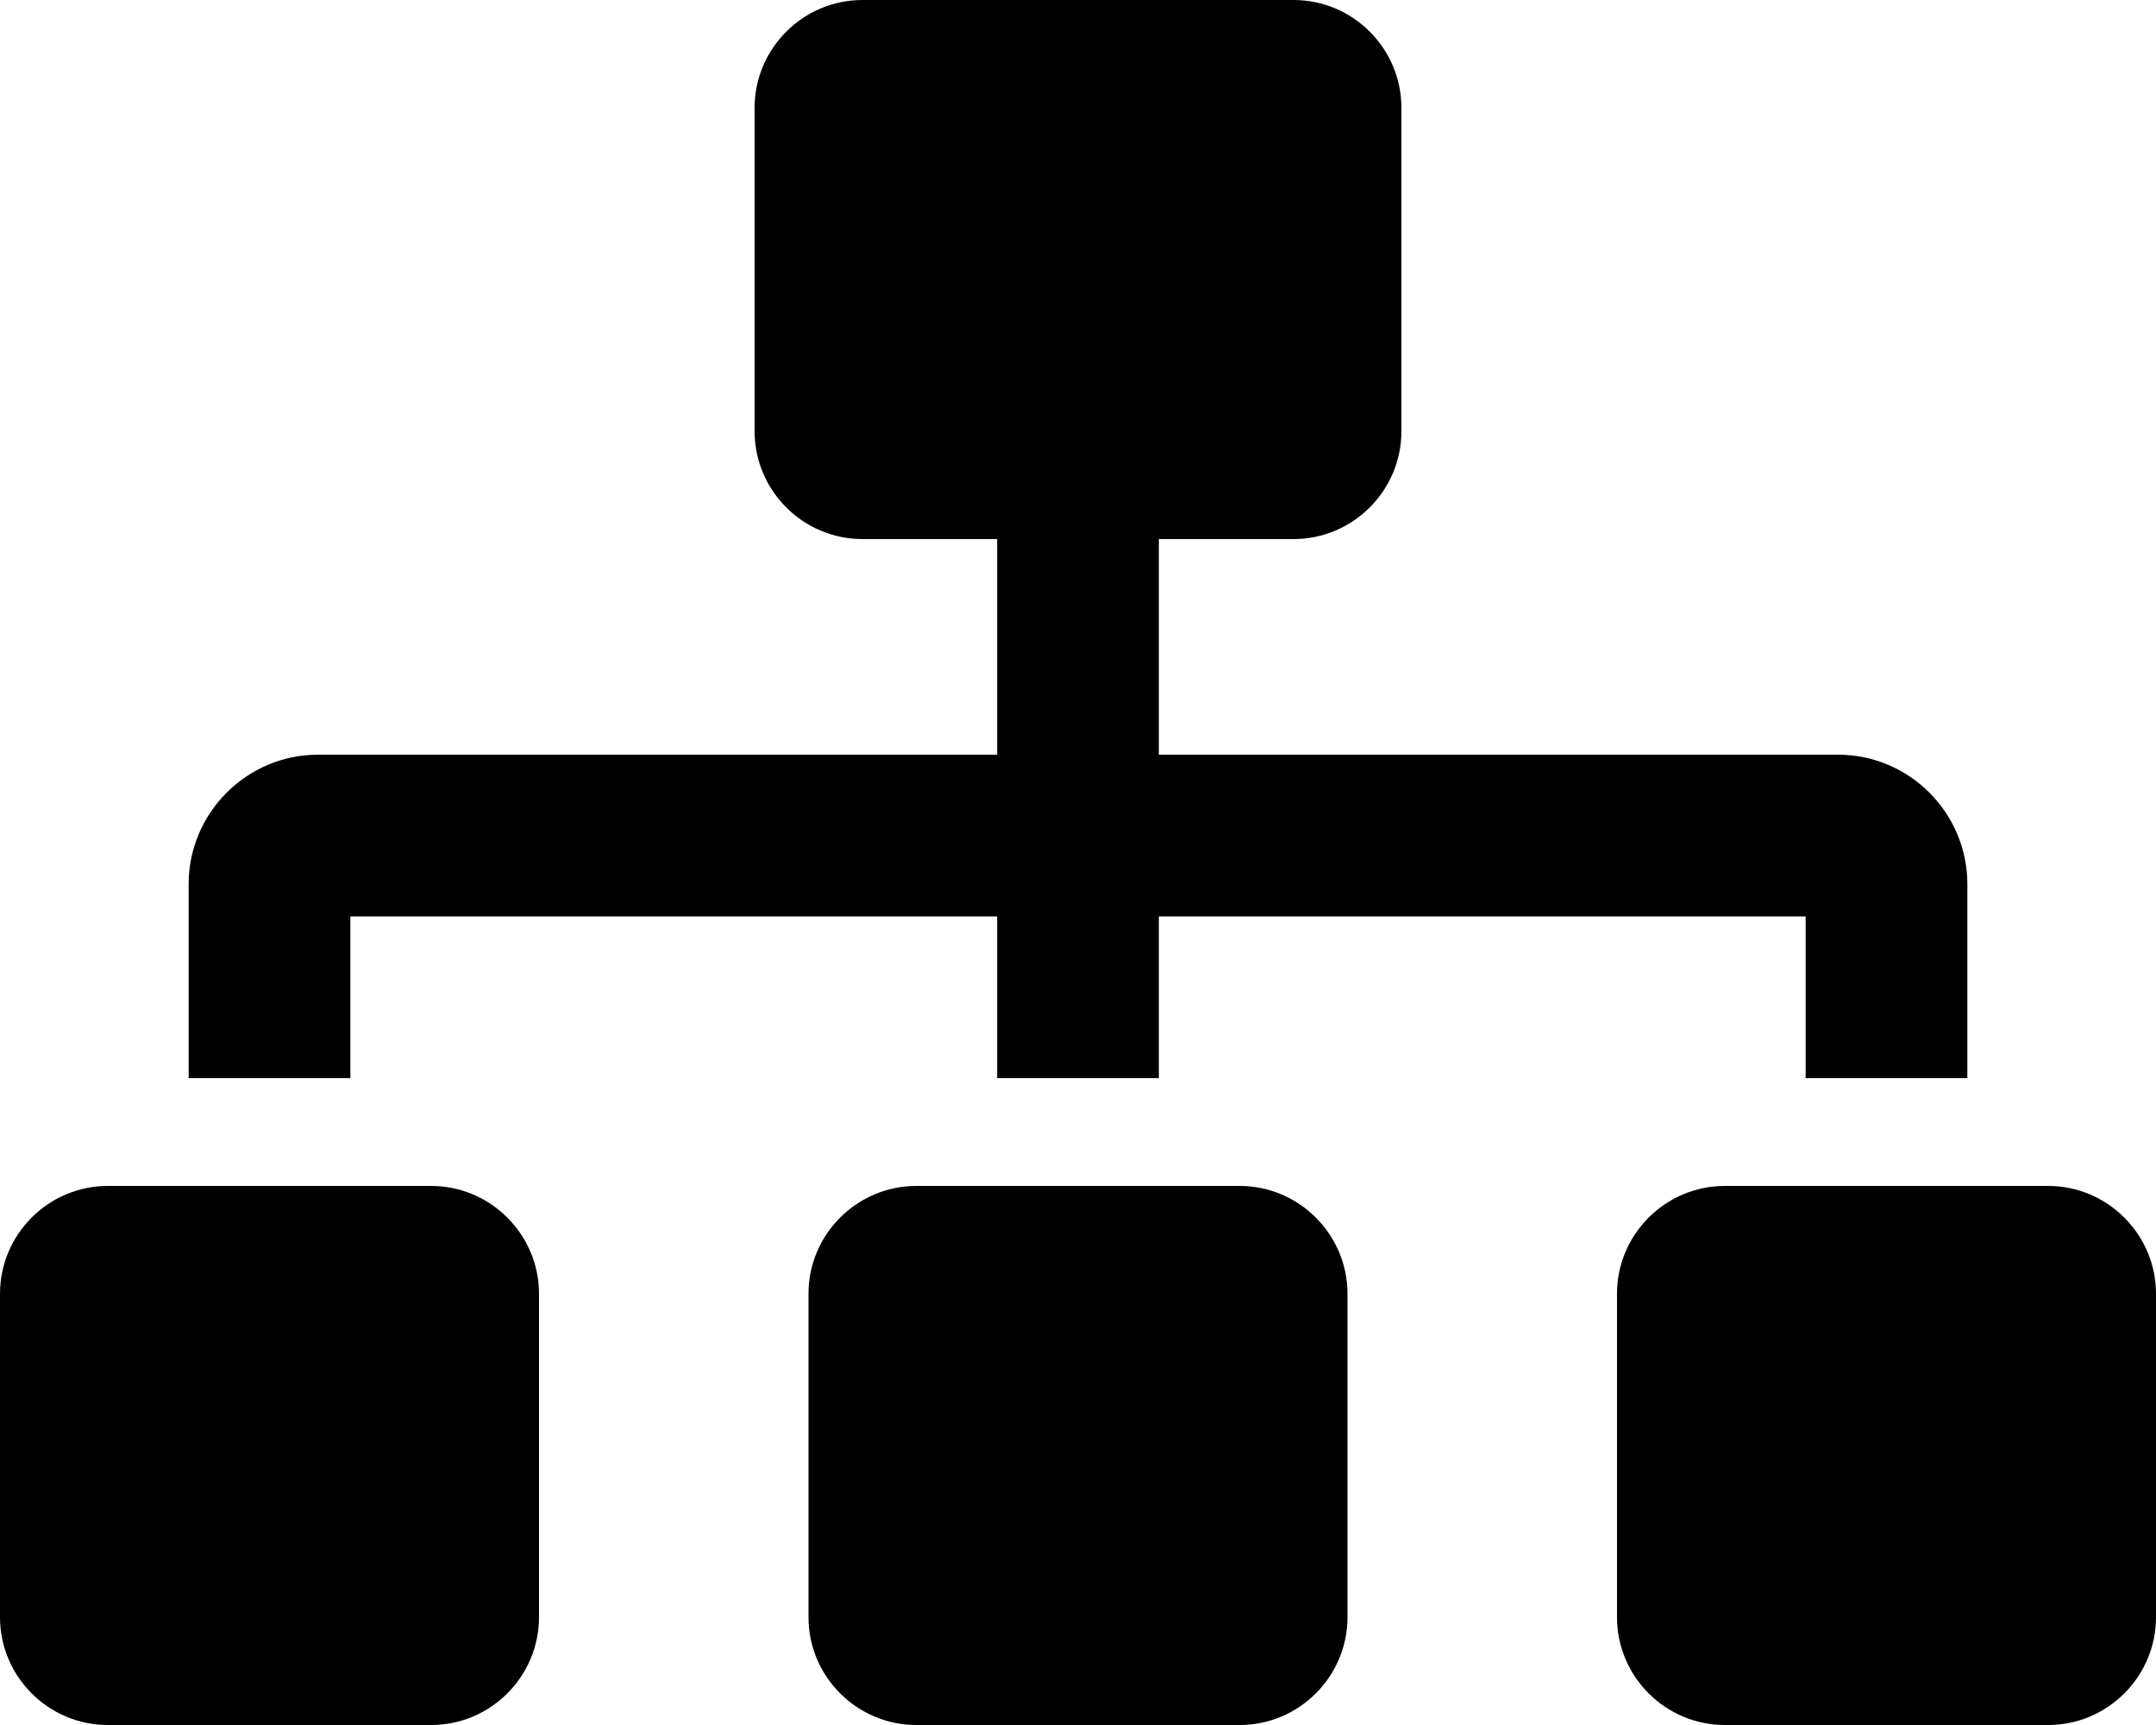
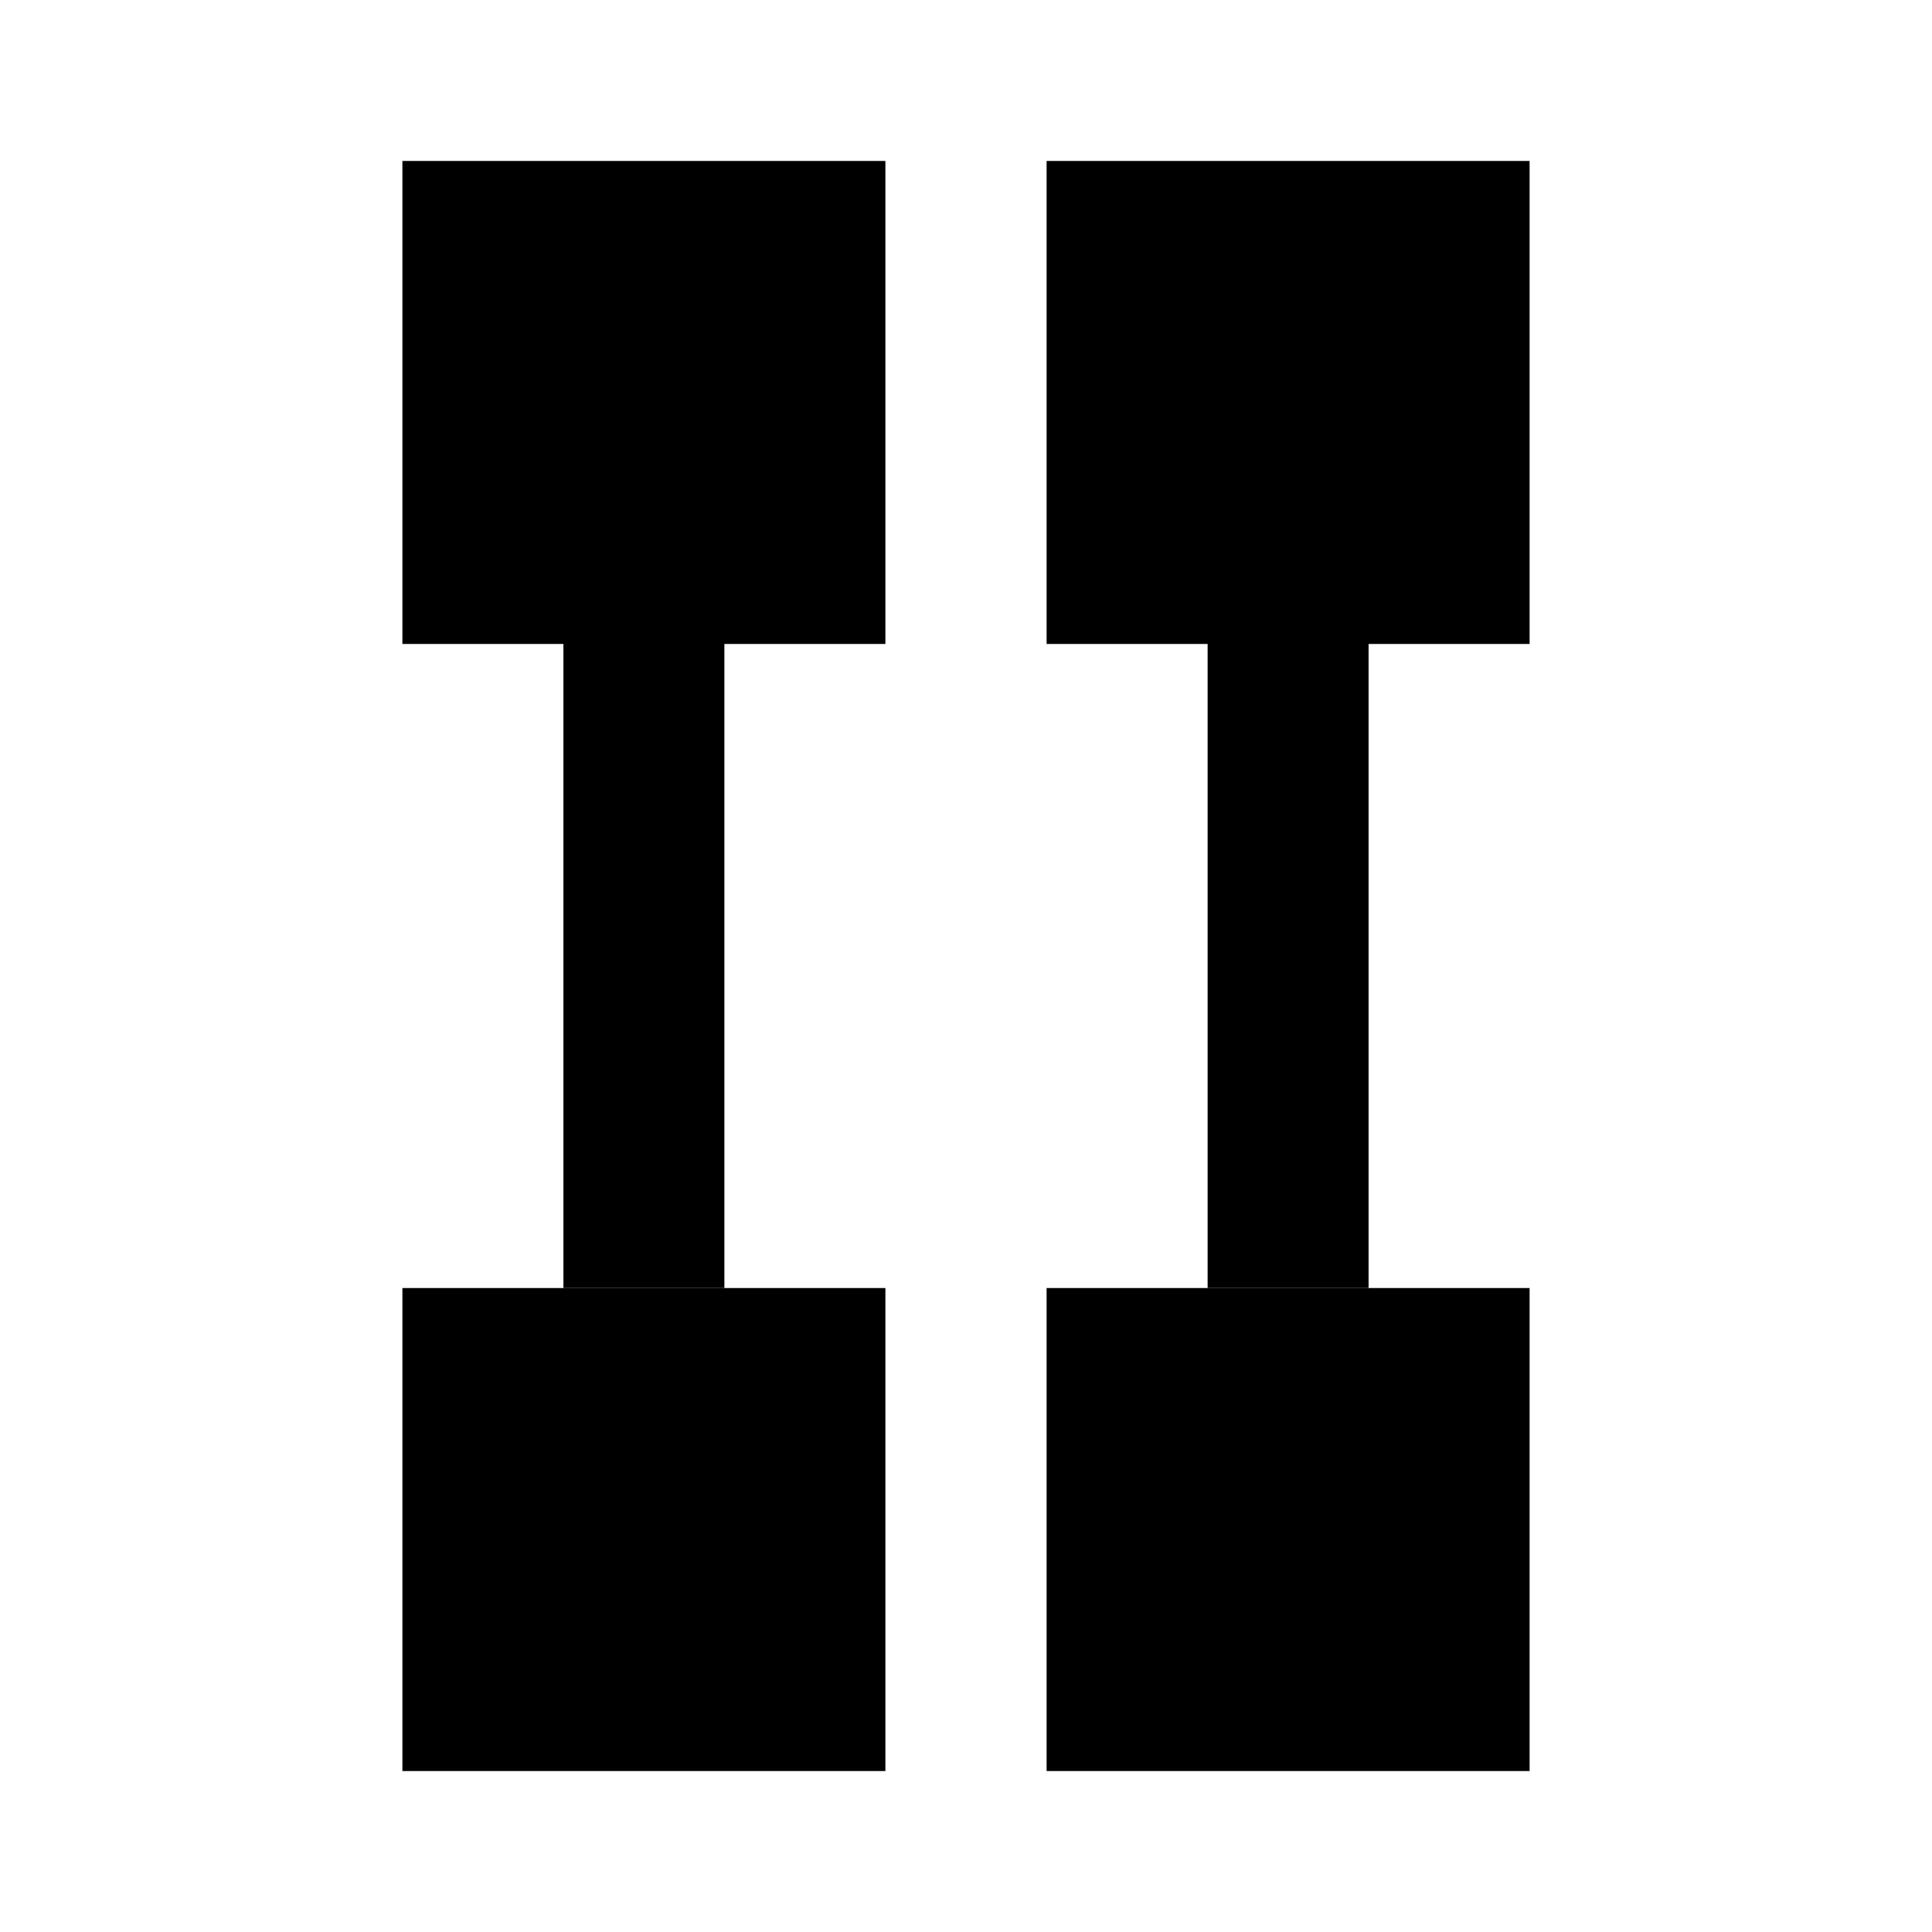
- <svg xmlns="http://www.w3.org/2000/svg" viewBox="0 0 640 512">
-   <path d="M128 352H32c-17.62 0-32 14.38-32 32v96c0 17.62 14.38 32 32 32h96c17.62 0 32-14.38 32-32v-96C160 366.4 145.6 352 128 352zM104 272h192V320h48V272h192V320h48V262.4C584 241.3 566.8 224 545.6 224H344V160H384c17.62 0 32-14.38 32-32V32c0-17.62-14.38-32-32-32H256C238.4 0 224 14.38 224 32v96c0 17.62 14.38 32 32 32h40v64H94.38C73.25 224 56 241.3 56 262.4V320h48V272zM368 352h-96c-17.62 0-32 14.38-32 32v96c0 17.62 14.38 32 32 32h96c17.62 0 32-14.38 32-32v-96C400 366.4 385.6 352 368 352zM608 352h-96c-17.62 0-32 14.38-32 32v96c0 17.62 14.38 32 32 32h96c17.62 0 32-14.38 32-32v-96C640 366.4 625.6 352 608 352z" />
+ <svg xmlns="http://www.w3.org/2000/svg" width="32" height="32" viewBox="0 0 32 32" fill="none">
+   <path d="M6.665 2.666H14.665V10.666H6.665V2.666Z" fill="currentColor" />
+   <path d="M17.335 2.666H25.335V10.666H17.335V2.666Z" fill="currentColor" />
+   <path d="M6.665 21.334H14.665V29.334H6.665V21.334Z" fill="currentColor" />
+   <path d="M17.335 21.334H25.335V29.334H17.335V21.334Z" fill="currentColor" />
+   <path d="M9.332 10.432H11.998V21.334H9.332V10.432Z" fill="currentColor" />
+   <path d="M20.002 10.432H22.668V21.334H20.002V10.432Z" fill="currentColor" />
</svg>
